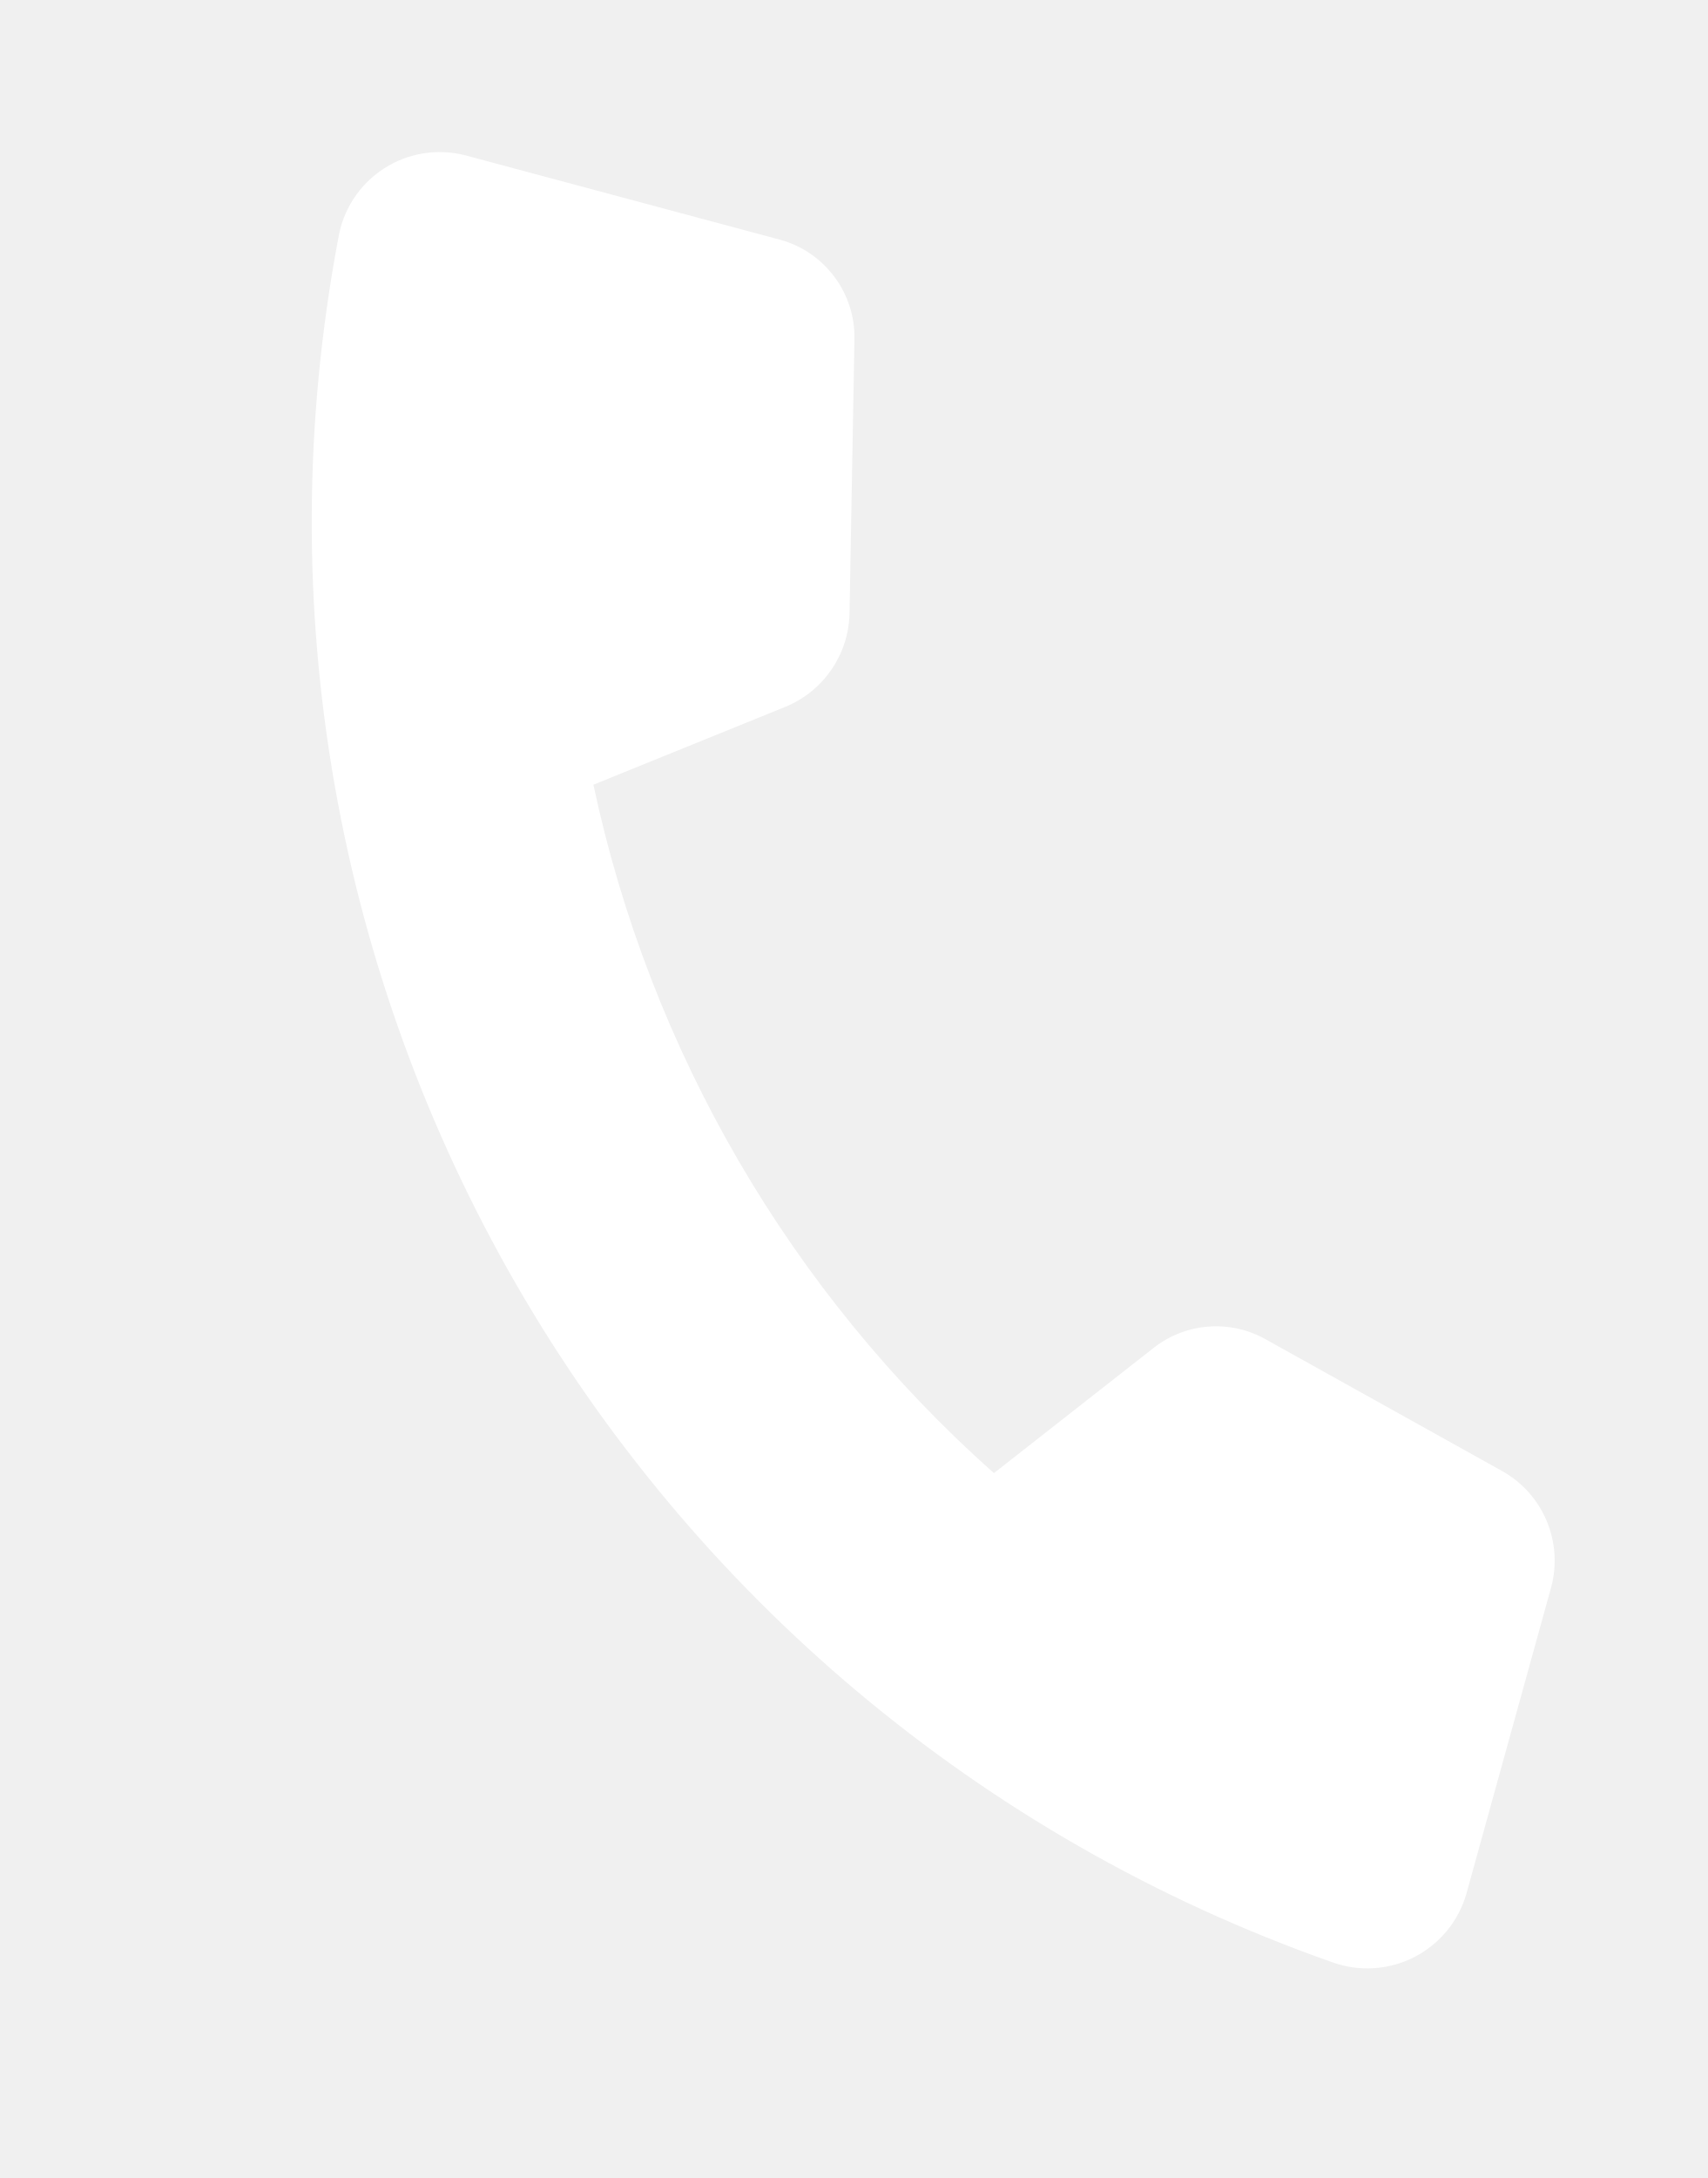
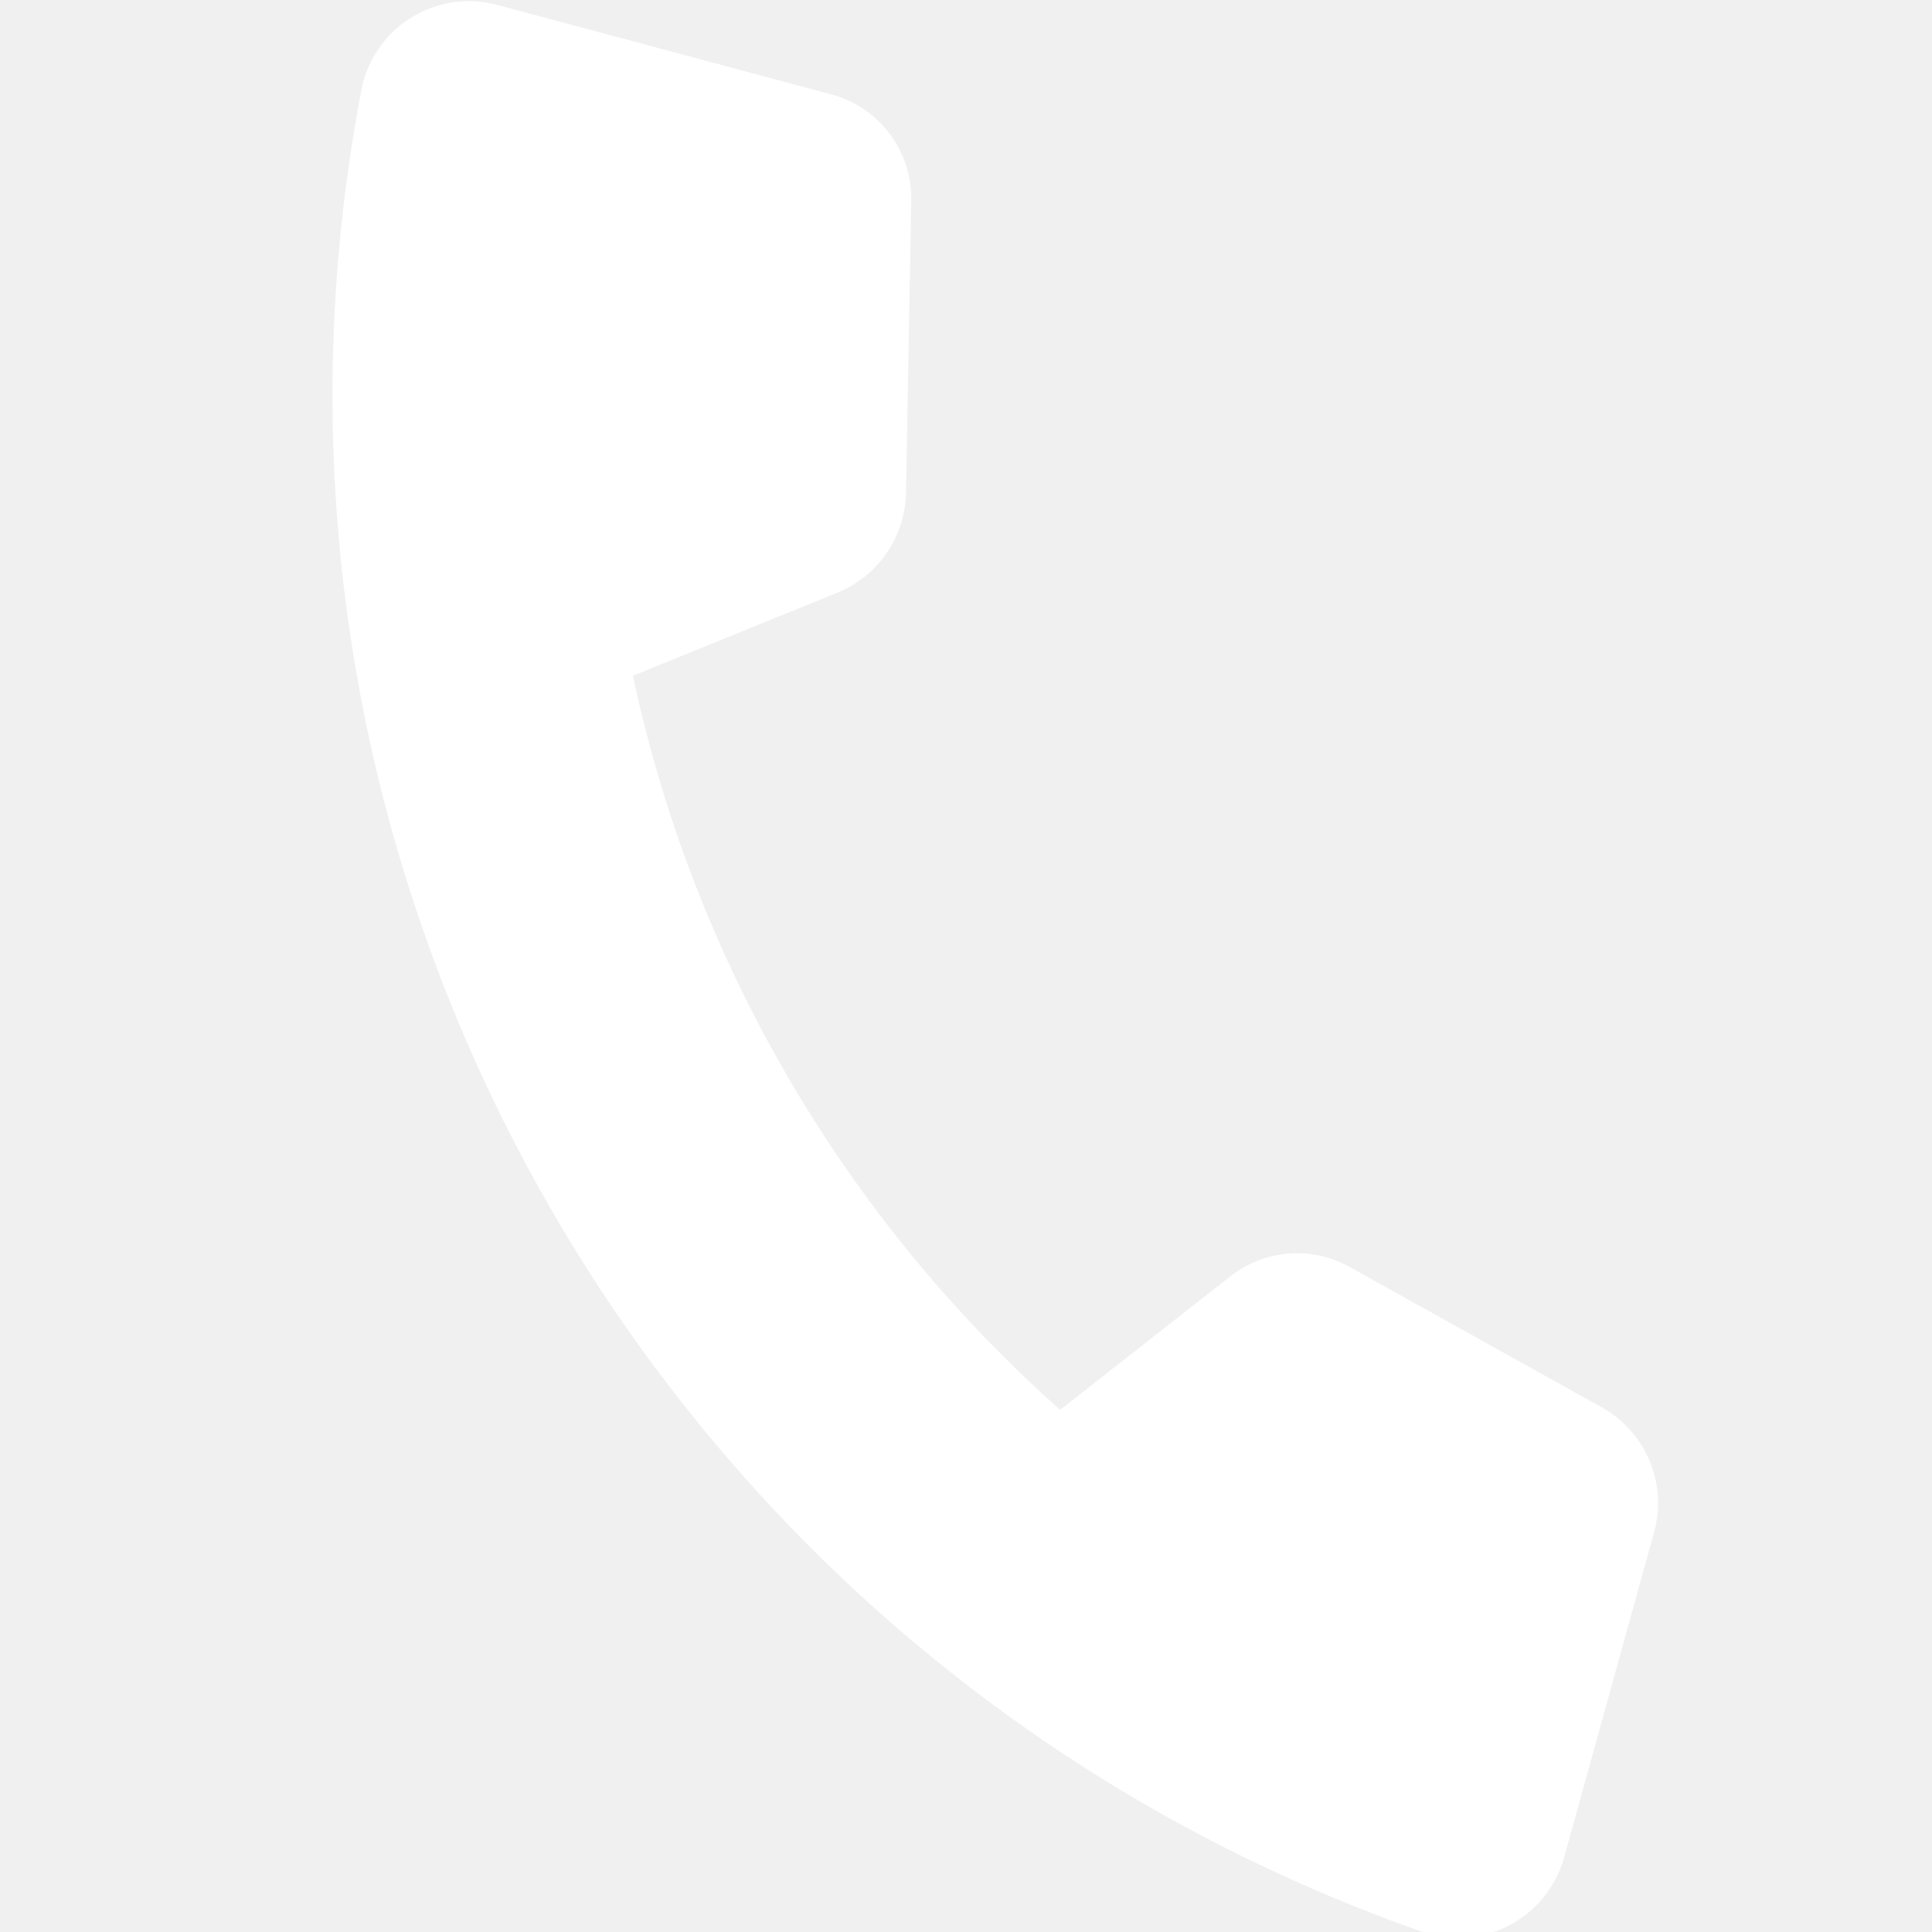
- <svg xmlns="http://www.w3.org/2000/svg" width="41.187" height="52.526" viewBox="0 0 41.187 52.526">
-   <g id="white-chiamata" transform="translate(-412.215 -51.313)">
-     <path id="Path_23" data-name="Path 23" d="M48.909,9.936a36.848,36.848,0,0,1-48-.022,2.478,2.478,0,0,1-.2-3.651L6.265.708A2.44,2.44,0,0,1,9.252.354l5.665,3.408a2.491,2.491,0,0,1,1.173,2.456L15.4,11.175a30.81,30.81,0,0,0,19.209-.066l-.686-4.824a2.438,2.438,0,0,1,1.151-2.456L40.7.464a2.476,2.476,0,0,1,3.01.376l5.378,5.466A2.486,2.486,0,0,1,48.909,9.936Z" transform="translate(428.507 51.313) rotate(60)" fill="#fff" />
-   </g>
+ <svg xmlns="http://www.w3.org/2000/svg" width="62" height="62" viewBox="0 12 60 46">
+   <path id="Path_23" data-name="Path 23" d="M67.158,13.643a50.6,50.6,0,0,1-65.909-.03A3.4,3.4,0,0,1,.975,8.6L8.6.972A3.351,3.351,0,0,1,12.7.486l7.779,4.679a3.421,3.421,0,0,1,1.611,3.373l-.942,6.806a42.306,42.306,0,0,0,26.376-.091l-.942-6.624a3.347,3.347,0,0,1,1.58-3.373L55.884.638a3.4,3.4,0,0,1,4.133.517L67.4,8.659A3.414,3.414,0,0,1,67.158,13.643Z" transform="translate(22.37) rotate(60)" fill="#fff" />
</svg>
